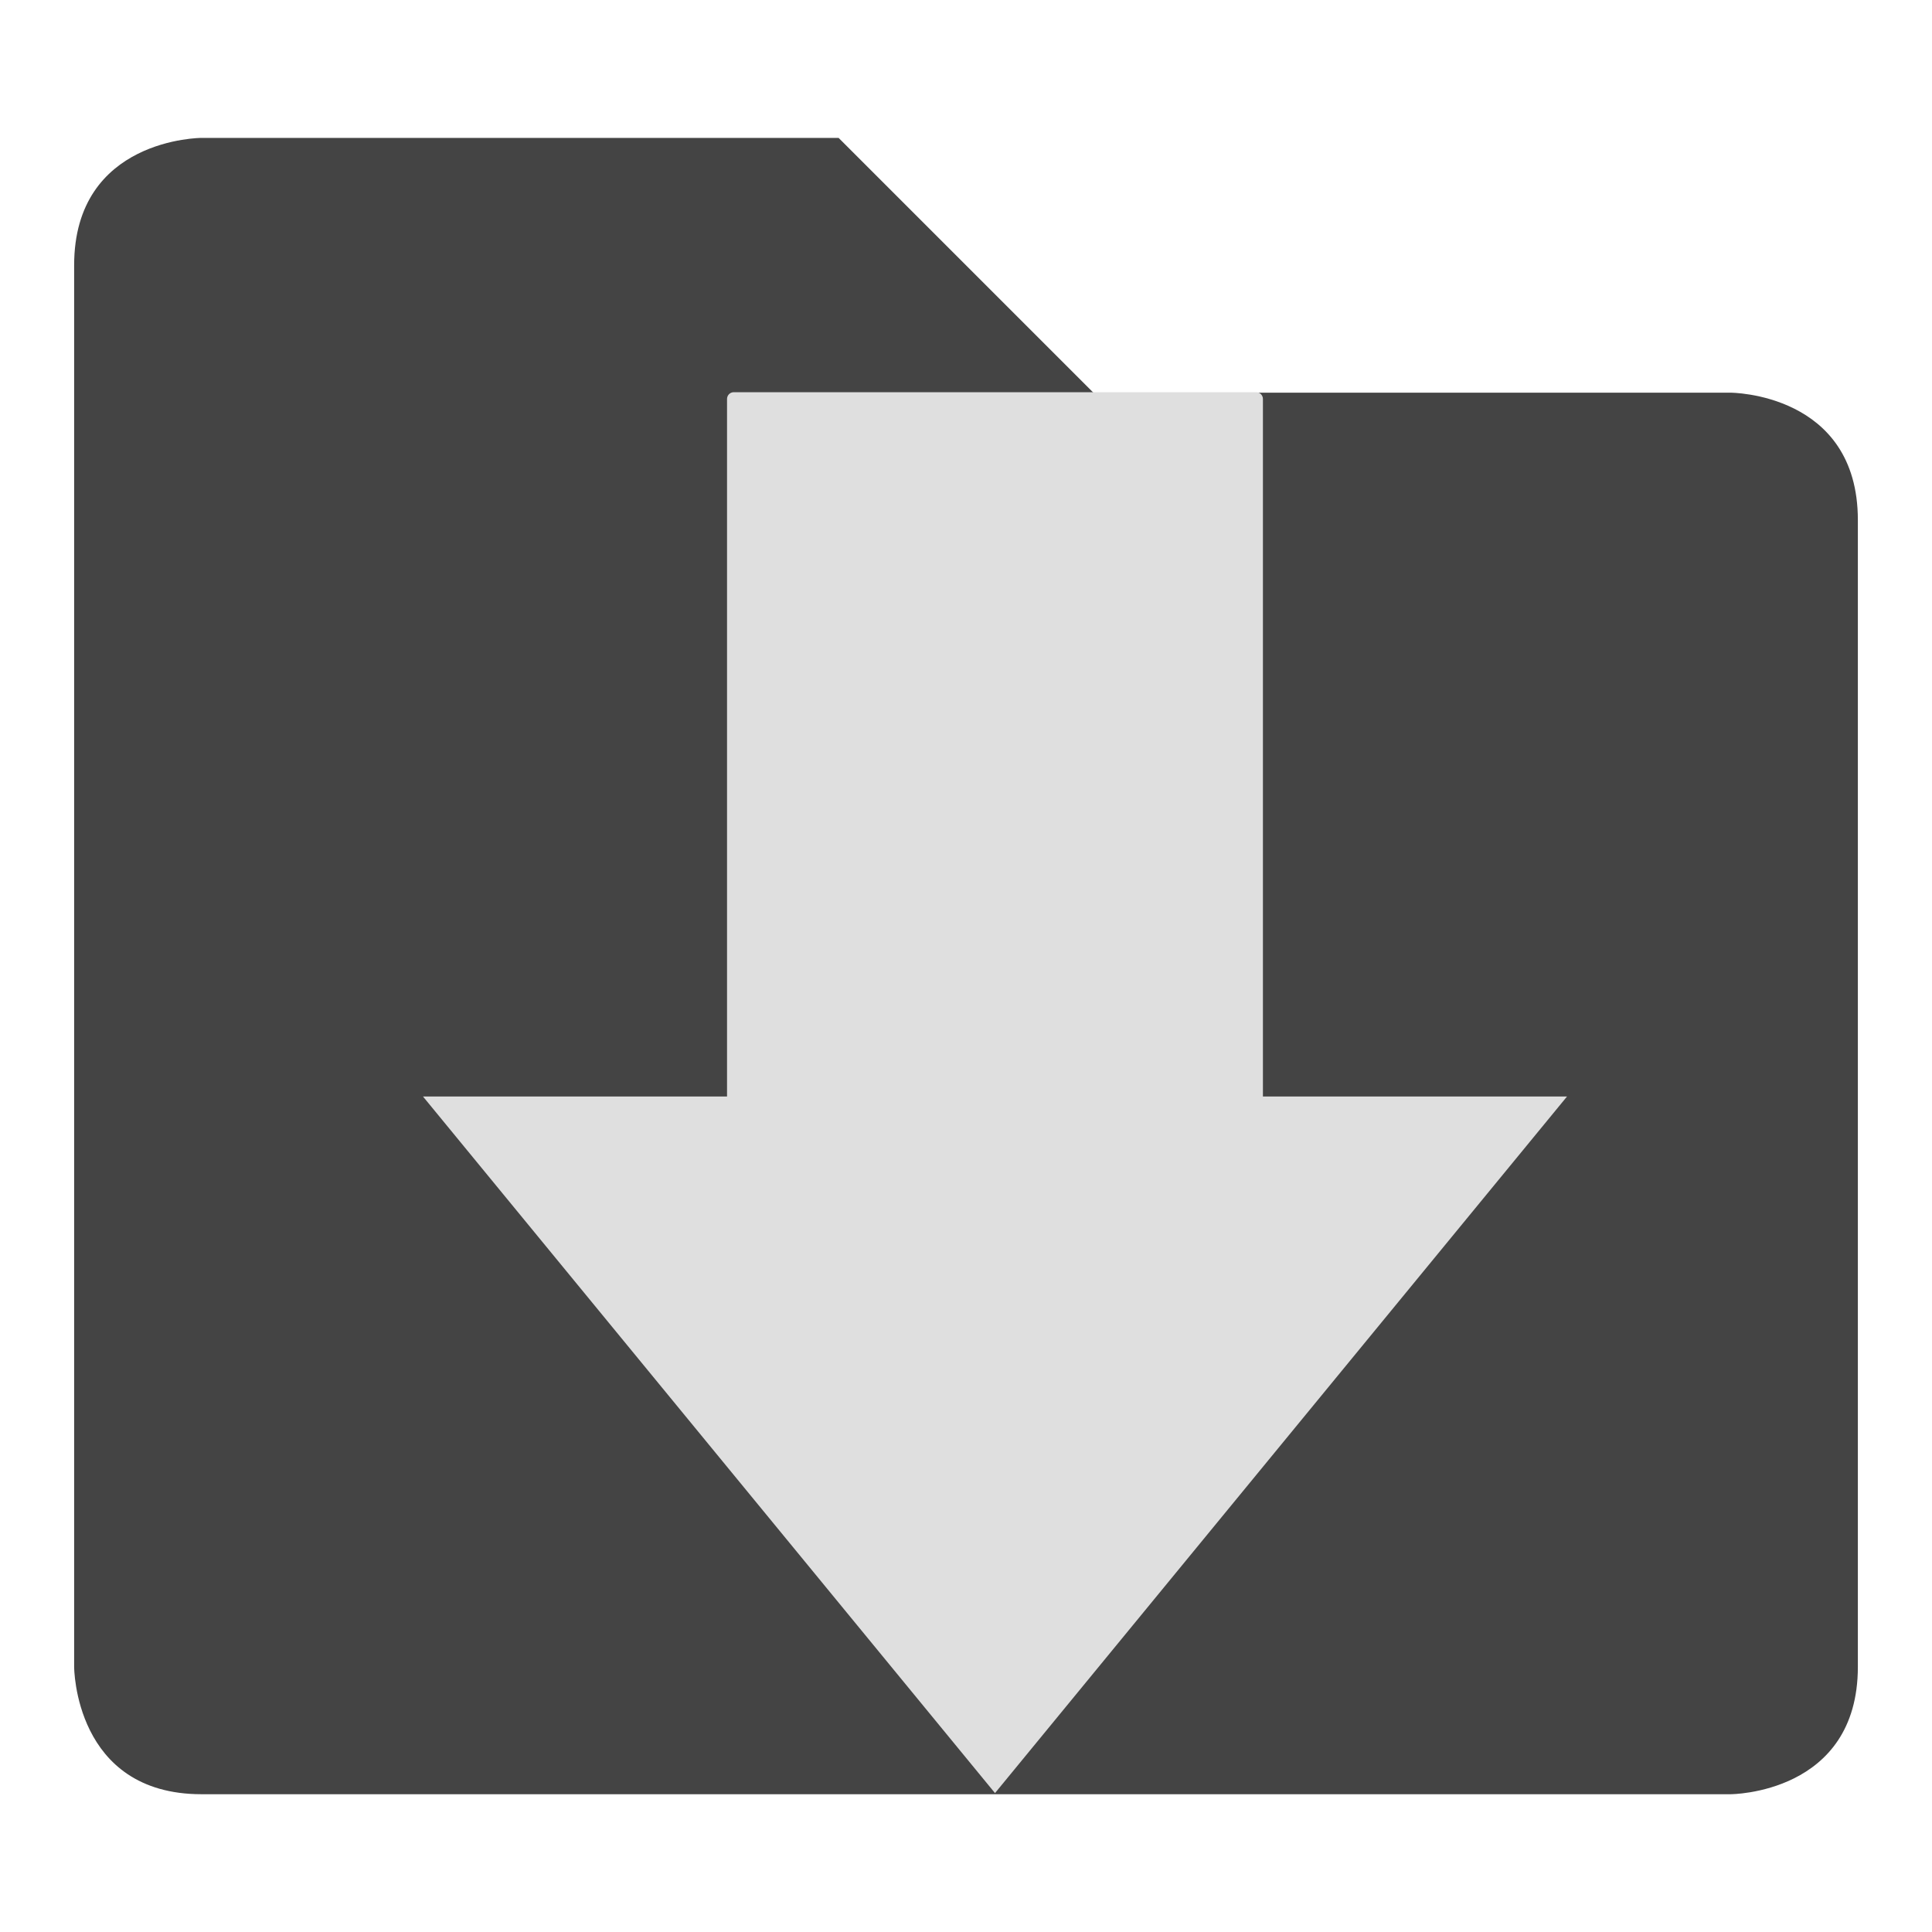
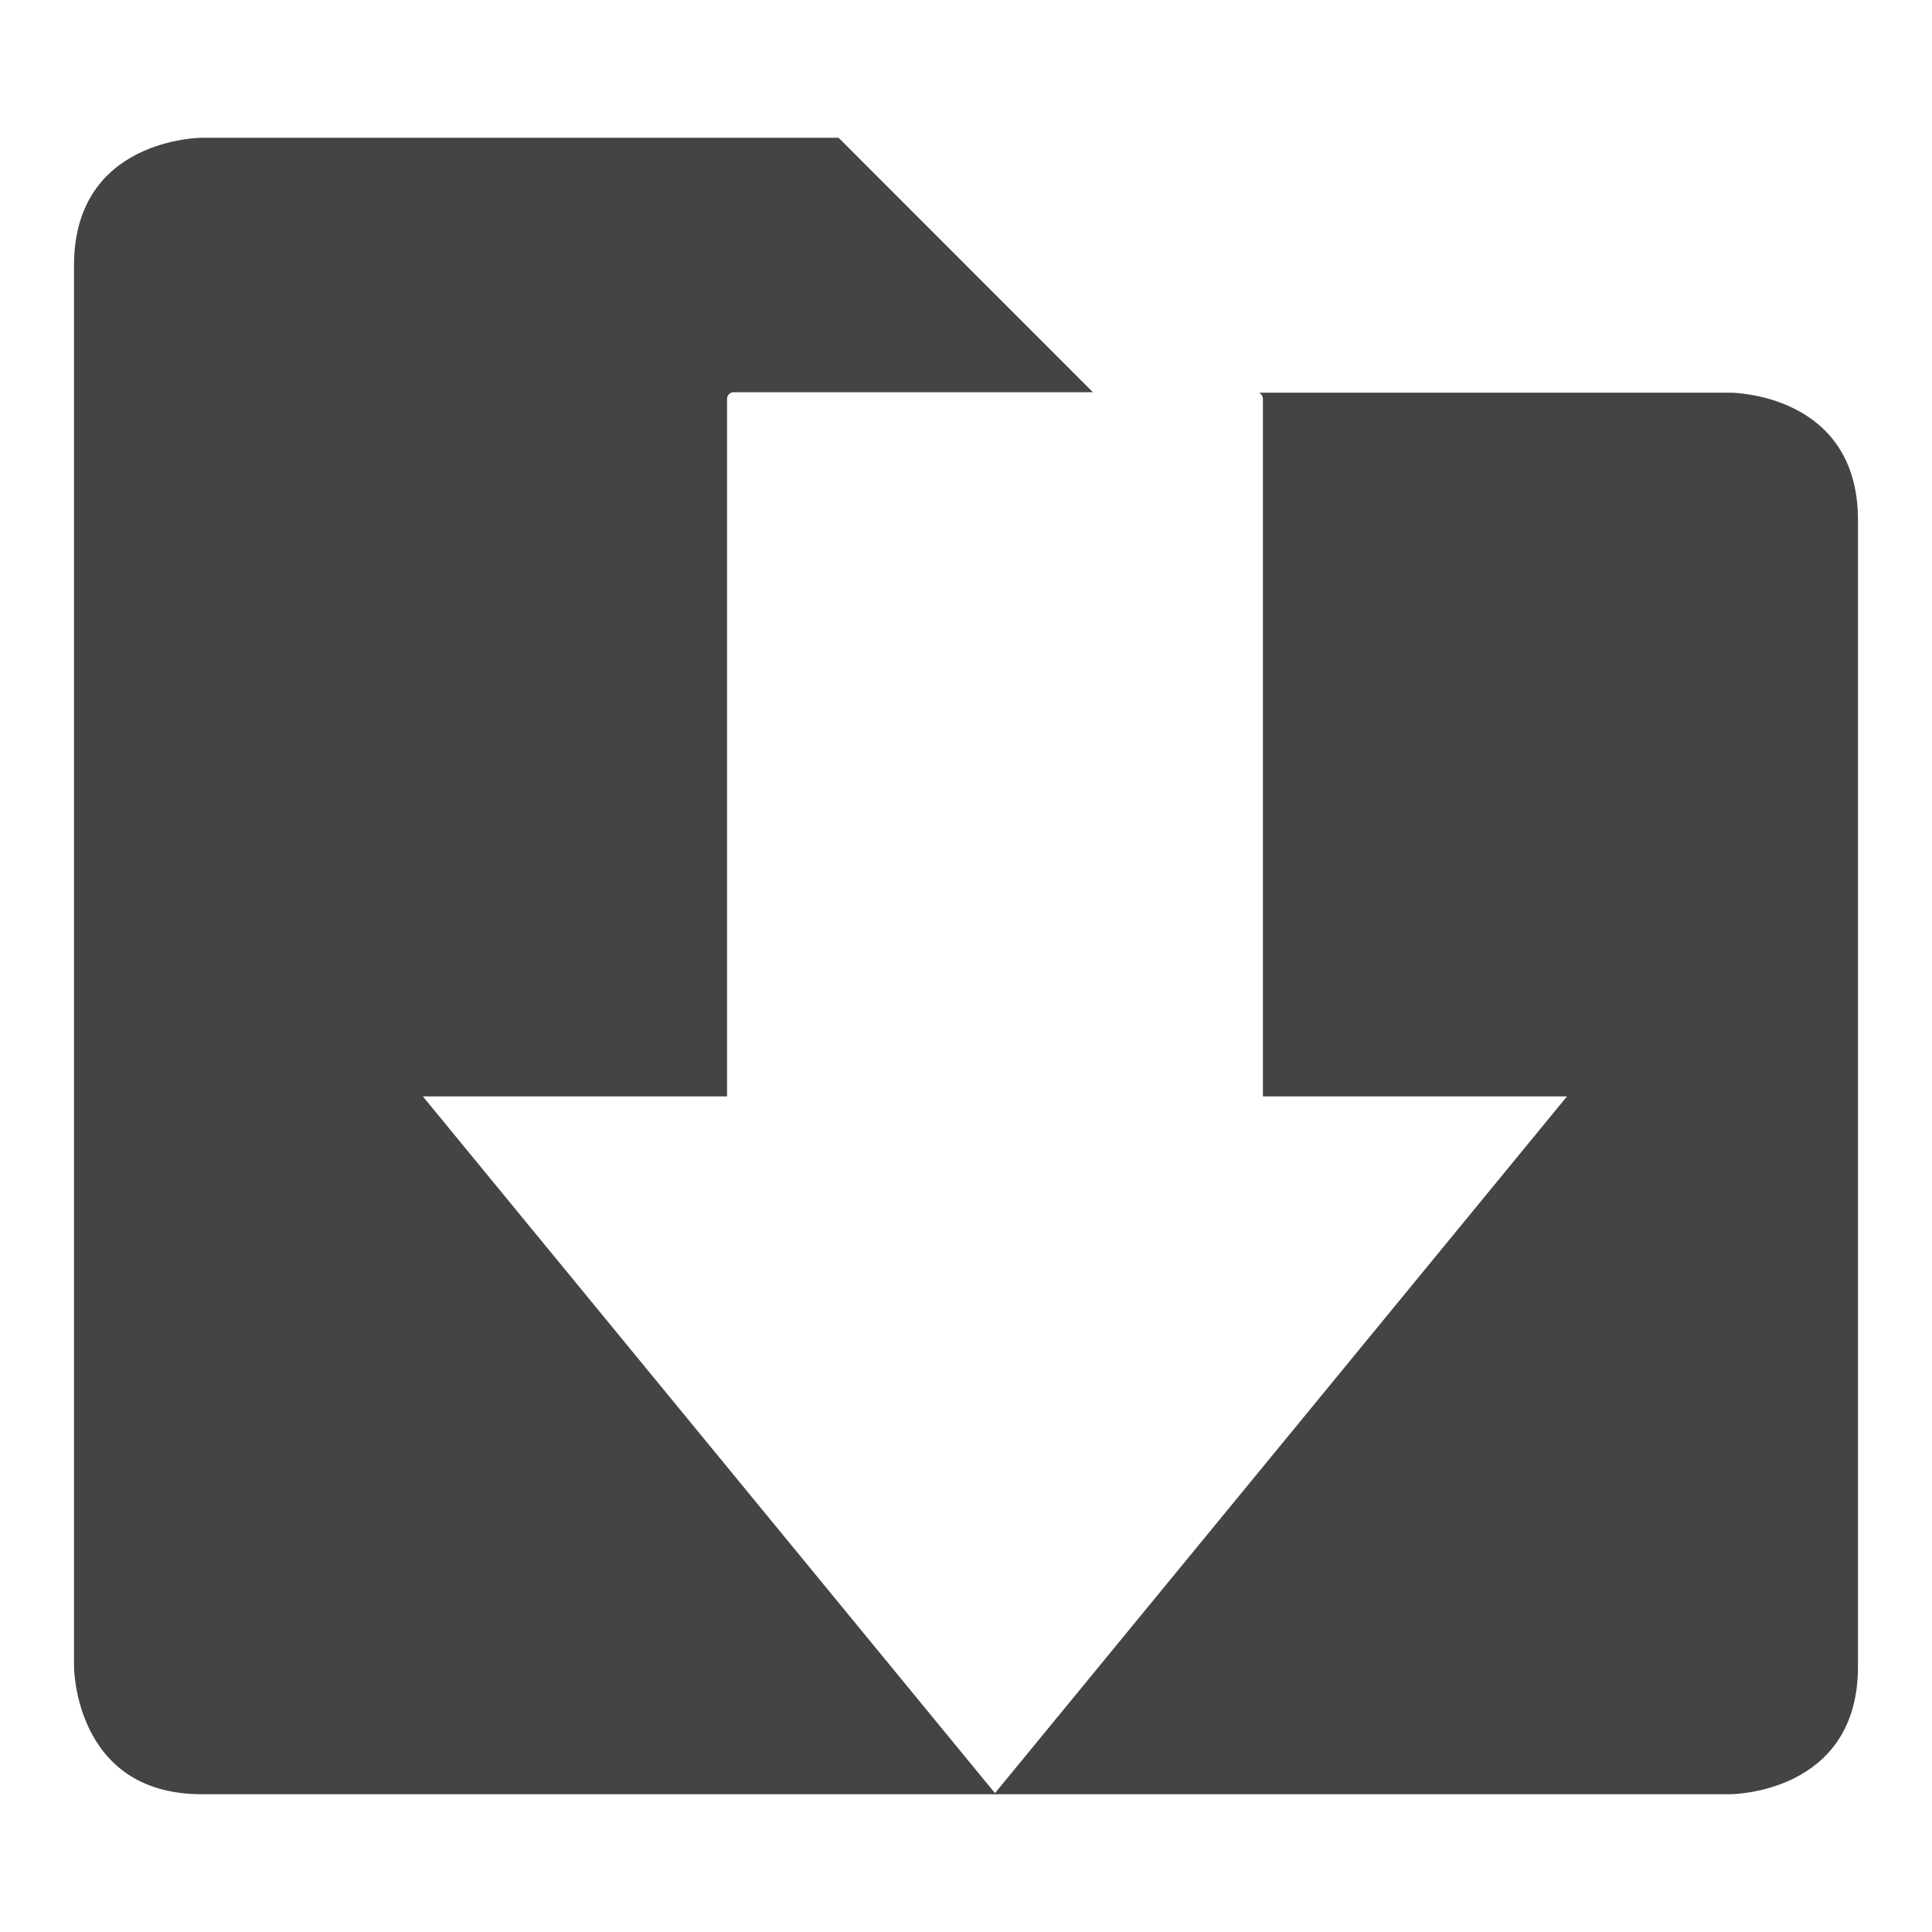
<svg xmlns="http://www.w3.org/2000/svg" version="1" viewBox="0 0 16 16" enable-background="new 0 0 48 48" id="svg12" width="16" height="16">
  <defs id="defs16">
    </defs>
-   <path id="path245" style="color:#444444;fill:#444444;stroke-width:1.055;fill-opacity:1" class="ColorScheme-Text" d="m 1.669,1.142 c 0,0 -1.055,1.1e-6 -1.055,1.055 v 11.607 c 0,0 1e-6,1.055 1.055,1.055 H 14.331 c 0,0 1.055,-2e-6 1.055,-1.055 V 4.307 c 0,-1.055 -1.055,-1.055 -1.055,-1.055 H 9.055 L 6.945,1.142 Z" />
+   <path id="path245" style="color:#444444;fill:#444444;stroke-width:1.055;fill-opacity:1" class="ColorScheme-Text" d="M 1.67 1.141 C 1.67 1.141 0.613 1.142 0.613 2.197 L 0.613 13.803 C 0.613 13.803 0.615 14.859 1.67 14.859 L 14.33 14.859 C 14.33 14.859 15.387 14.858 15.387 13.803 L 15.387 4.307 C 15.387 3.252 14.33 3.252 14.33 3.252 L 10.426 3.252 C 10.446 3.261 10.459 3.282 10.459 3.305 L 10.459 9.08 L 12.977 9.08 L 10.609 11.965 L 8.24 14.85 L 5.871 11.965 L 3.502 9.08 L 6.021 9.08 L 6.021 3.305 C 6.021 3.274 6.045 3.248 6.076 3.248 L 9.051 3.248 L 6.945 1.141 L 1.67 1.141 z " />
  <rect style="display:none;opacity:1;fill:#555753;fill-opacity:1;fill-rule:nonzero;stroke:none;stroke-width:1.016;stroke-linecap:square;stroke-linejoin:round;stroke-miterlimit:4;stroke-dasharray:none;stroke-dashoffset:0;stroke-opacity:1;paint-order:stroke fill markers" id="rect6013" width="36.737" height="6.499" x="5.305" y="-4.074" ry="2.255" />
  <rect ry="2.255" y="5.926" x="5.305" height="6.499" width="36.737" id="rect6015" style="display:none;opacity:1;fill:#555753;fill-opacity:1;fill-rule:nonzero;stroke:none;stroke-width:1.016;stroke-linecap:square;stroke-linejoin:round;stroke-miterlimit:4;stroke-dasharray:none;stroke-dashoffset:0;stroke-opacity:1;paint-order:stroke fill markers" />
  <rect style="display:none;opacity:1;fill:#555753;fill-opacity:1;fill-rule:nonzero;stroke:none;stroke-width:0.905;stroke-linecap:square;stroke-linejoin:round;stroke-miterlimit:4;stroke-dasharray:none;stroke-dashoffset:0;stroke-opacity:1;paint-order:stroke fill markers" id="rect6009" width="29.178" height="6.499" x="5.305" y="-24.074" ry="2.255" />
  <rect ry="2.255" y="-14.074" x="5.305" height="6.499" width="36.737" id="rect6011" style="display:none;opacity:1;fill:#555753;fill-opacity:1;fill-rule:nonzero;stroke:none;stroke-width:1.016;stroke-linecap:square;stroke-linejoin:round;stroke-miterlimit:4;stroke-dasharray:none;stroke-dashoffset:0;stroke-opacity:1;paint-order:stroke fill markers" />
  <rect style="fill:#66cc33;fill-opacity:1;stroke-width:0.439" id="rect352" width="0.36" height="0.042" x="-21.169" y="-12.914" ry="0.021" />
-   <rect style="fill:#dfdfdf;fill-opacity:1;stroke-width:0.318" id="rect349-3-3" width="4.438" height="7.068" x="6.021" y="3.248" ry="0.056" />
-   <path style="fill:#dfdfdf;fill-opacity:1;stroke-width:0.439" id="path403-6-6" d="m -21.946,3.21 -3.08,5.335 -3.08,5.335 -3.08,-5.335 -3.08,-5.335 6.16,-3e-7 z" transform="matrix(0.7690544,0,0,0.5406767,29.85522,7.34497)" />
</svg>
